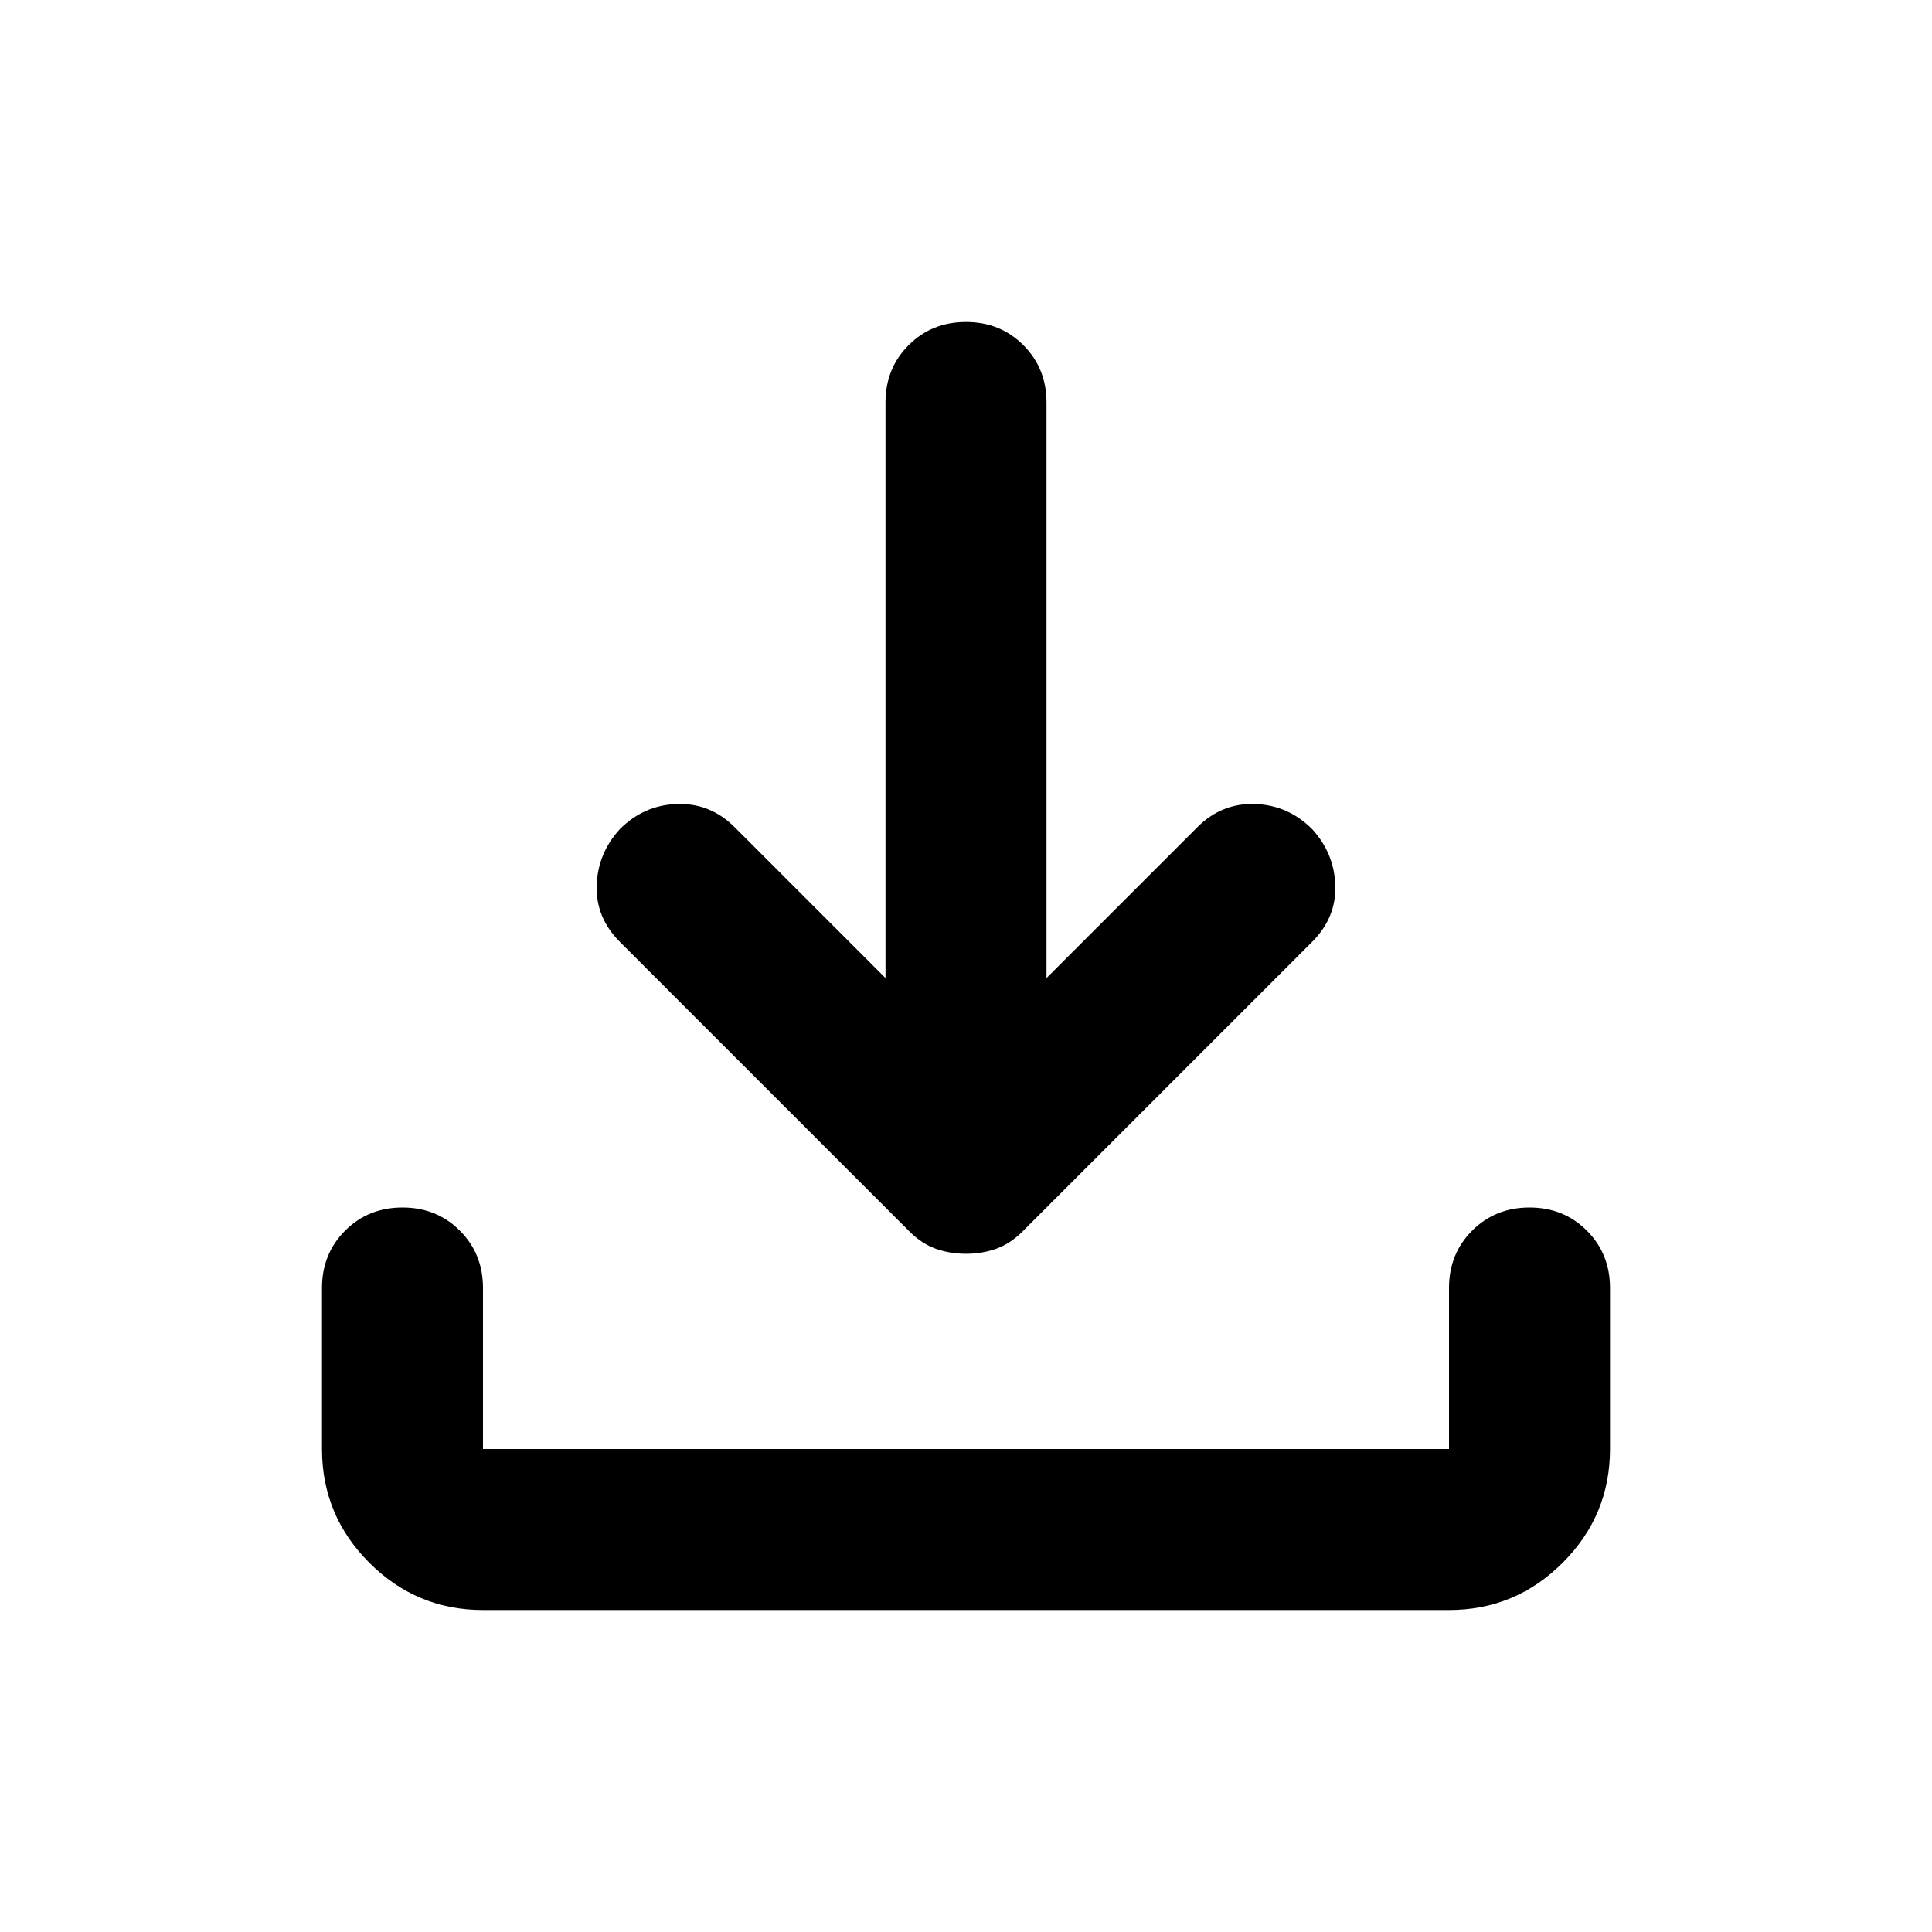
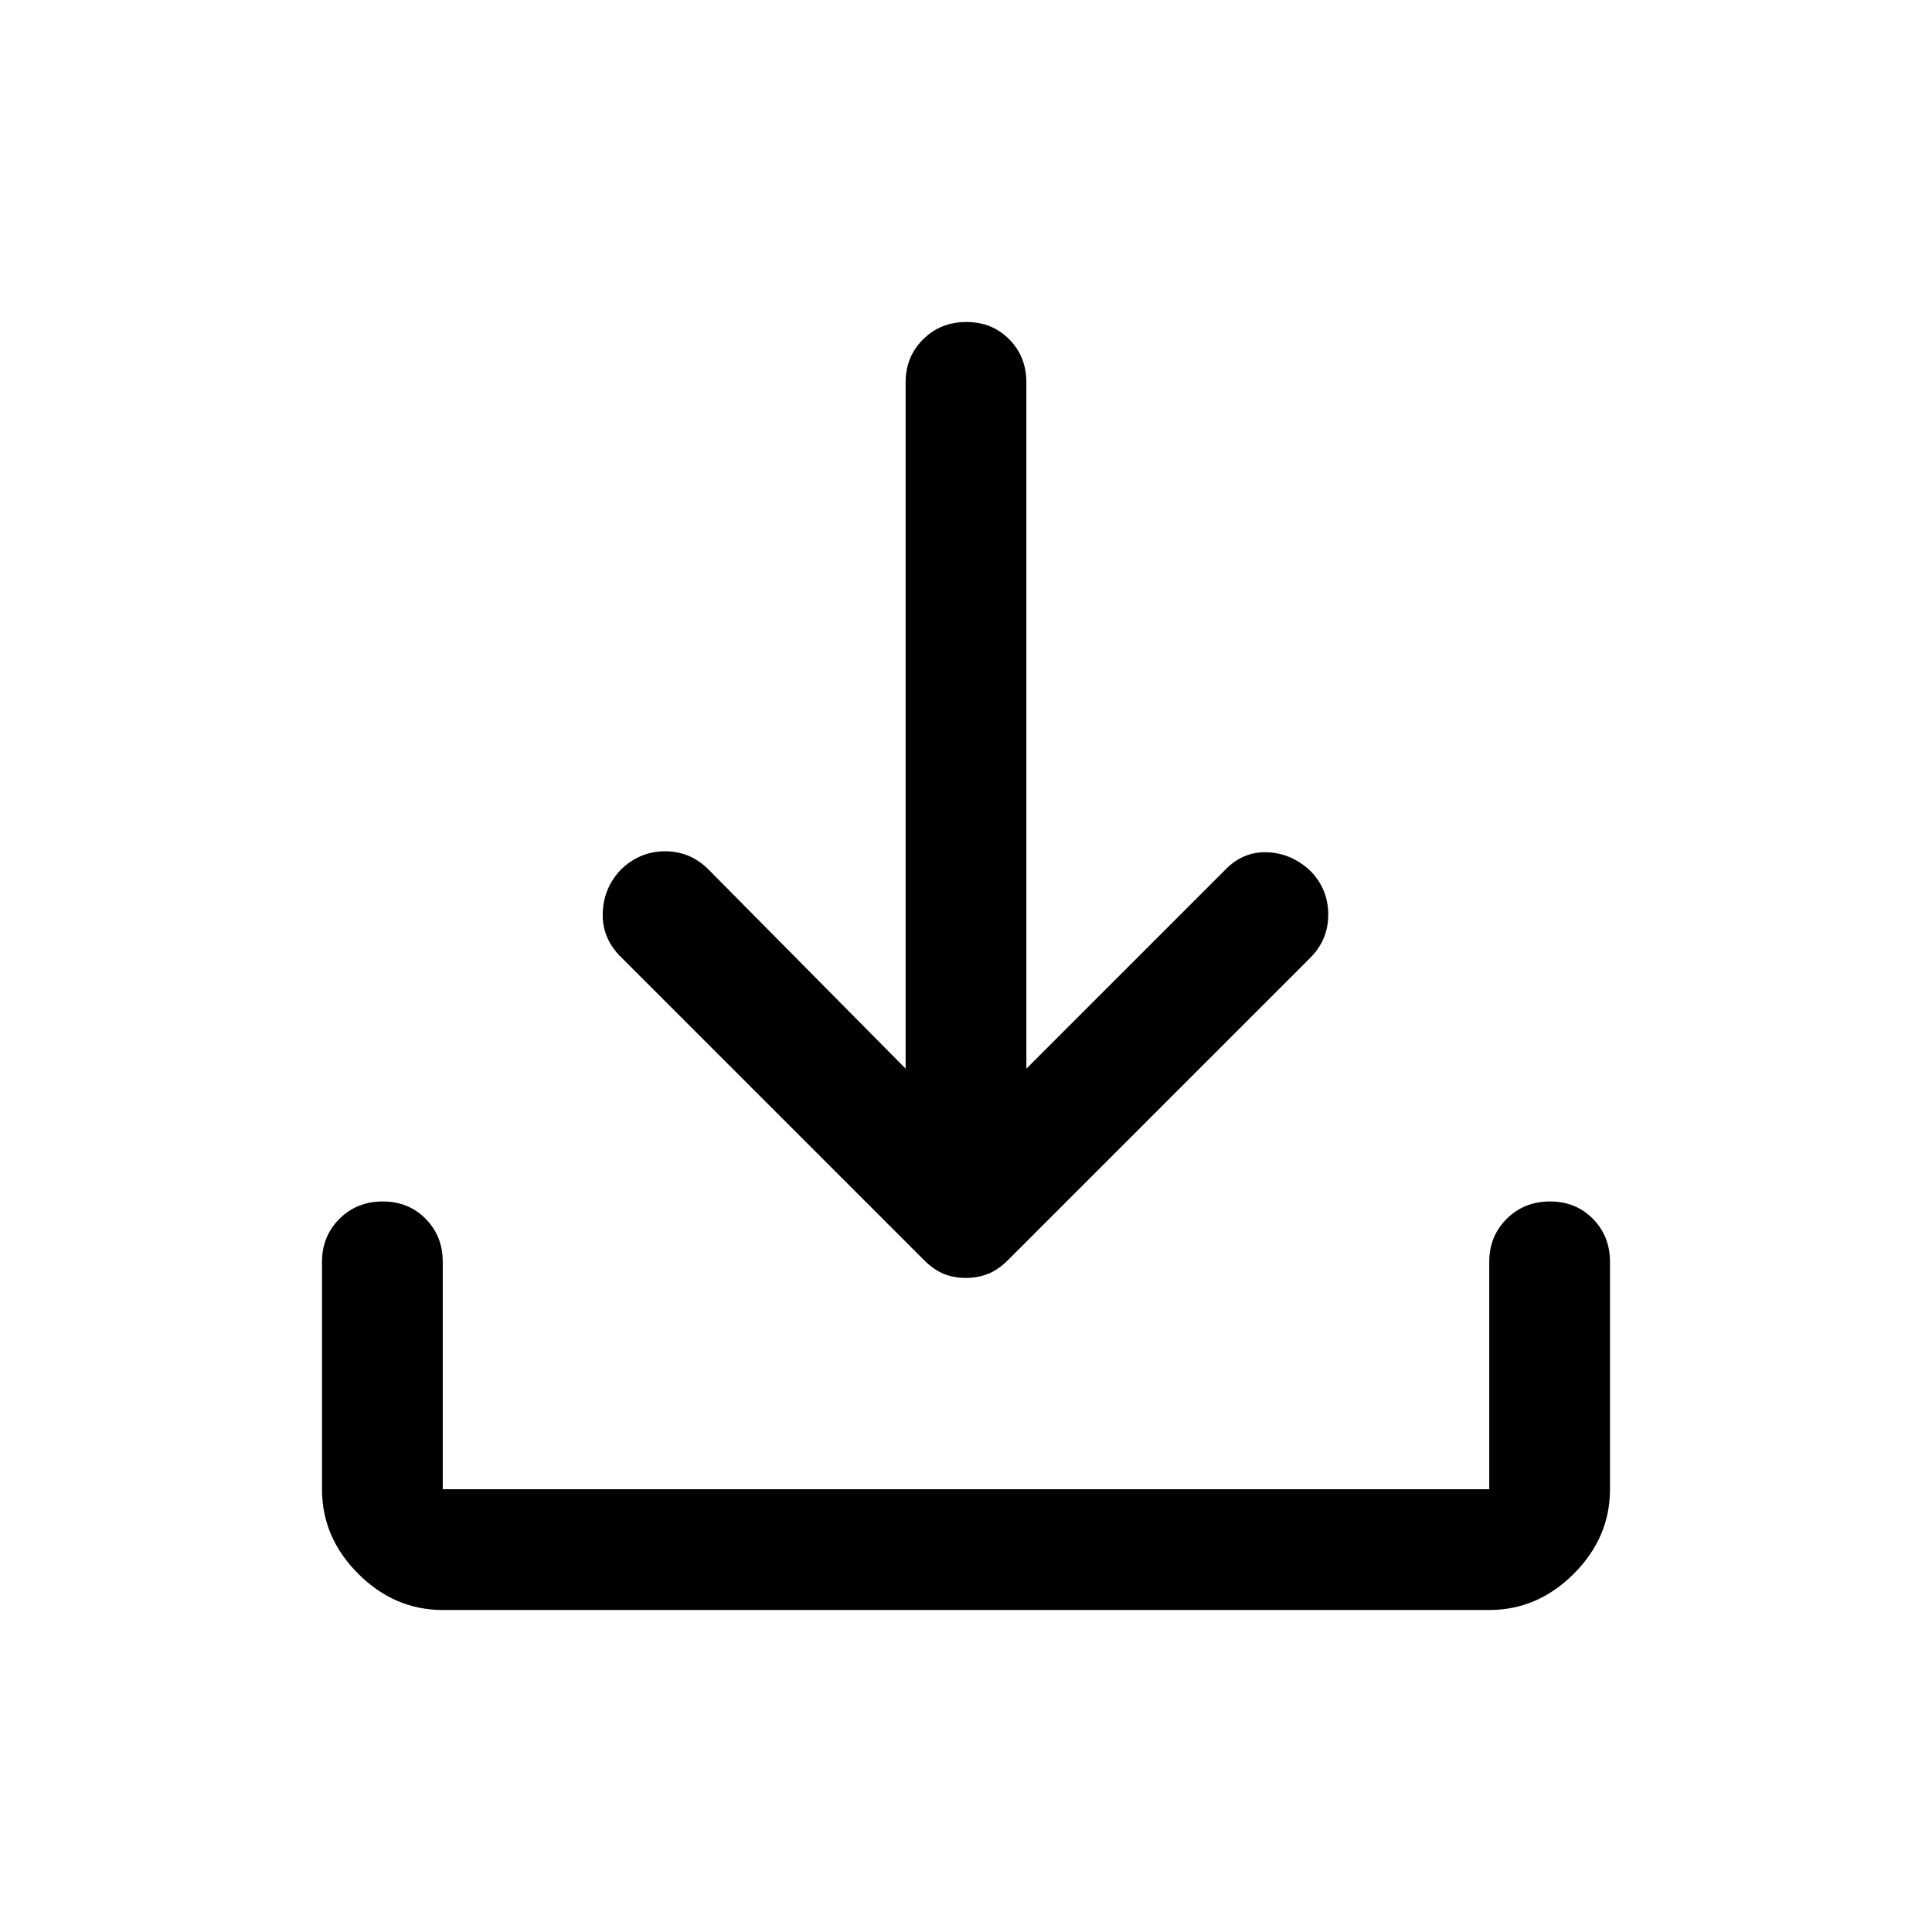
- <svg xmlns="http://www.w3.org/2000/svg" height="24px" viewBox="0 -960 960 960" width="24px" fill="#000000">
-   <path d="M480-337q-8 0-15-2.5t-13-8.5L308-492q-12-12-11.5-28t11.5-28q12-12 28.5-12.5T365-549l75 75v-286q0-17 11.5-28.5T480-800q17 0 28.5 11.5T520-760v286l75-75q12-12 28.5-11.5T652-548q11 12 11.5 28T652-492L508-348q-6 6-13 8.5t-15 2.5ZM240-160q-33 0-56.5-23.5T160-240v-80q0-17 11.5-28.5T200-360q17 0 28.5 11.5T240-320v80h480v-80q0-17 11.5-28.5T760-360q17 0 28.5 11.5T800-320v80q0 33-23.5 56.5T720-160H240Z" />
+ <svg xmlns="http://www.w3.org/2000/svg" height="48px" viewBox="0 -960 960 960" width="48px" fill="#000000">
+   <path d="M479.87-325q-5.87 0-10.87-2-5-2-10-7L308-485q-9-9.27-8.5-21.64.5-12.36 9.11-21.36 9.39-9 21.89-9t21.5 9l98 99v-341q0-12.75 8.68-21.38 8.67-8.62 21.5-8.62 12.82 0 21.32 8.62 8.5 8.63 8.5 21.38v341l99-99q8.8-9 20.9-8.5 12.1.5 21.49 9.5 8.61 9 8.61 21.5t-9 21.5L501-334q-5 5-10.13 7-5.14 2-11 2ZM220-160q-24 0-42-18t-18-42v-113q0-12.75 8.68-21.38 8.67-8.62 21.5-8.62 12.82 0 21.32 8.62 8.5 8.63 8.5 21.38v113h520v-113q0-12.75 8.68-21.38 8.67-8.62 21.5-8.62 12.82 0 21.32 8.62 8.5 8.63 8.5 21.38v113q0 24-18 42t-42 18H220Z" />
</svg>
